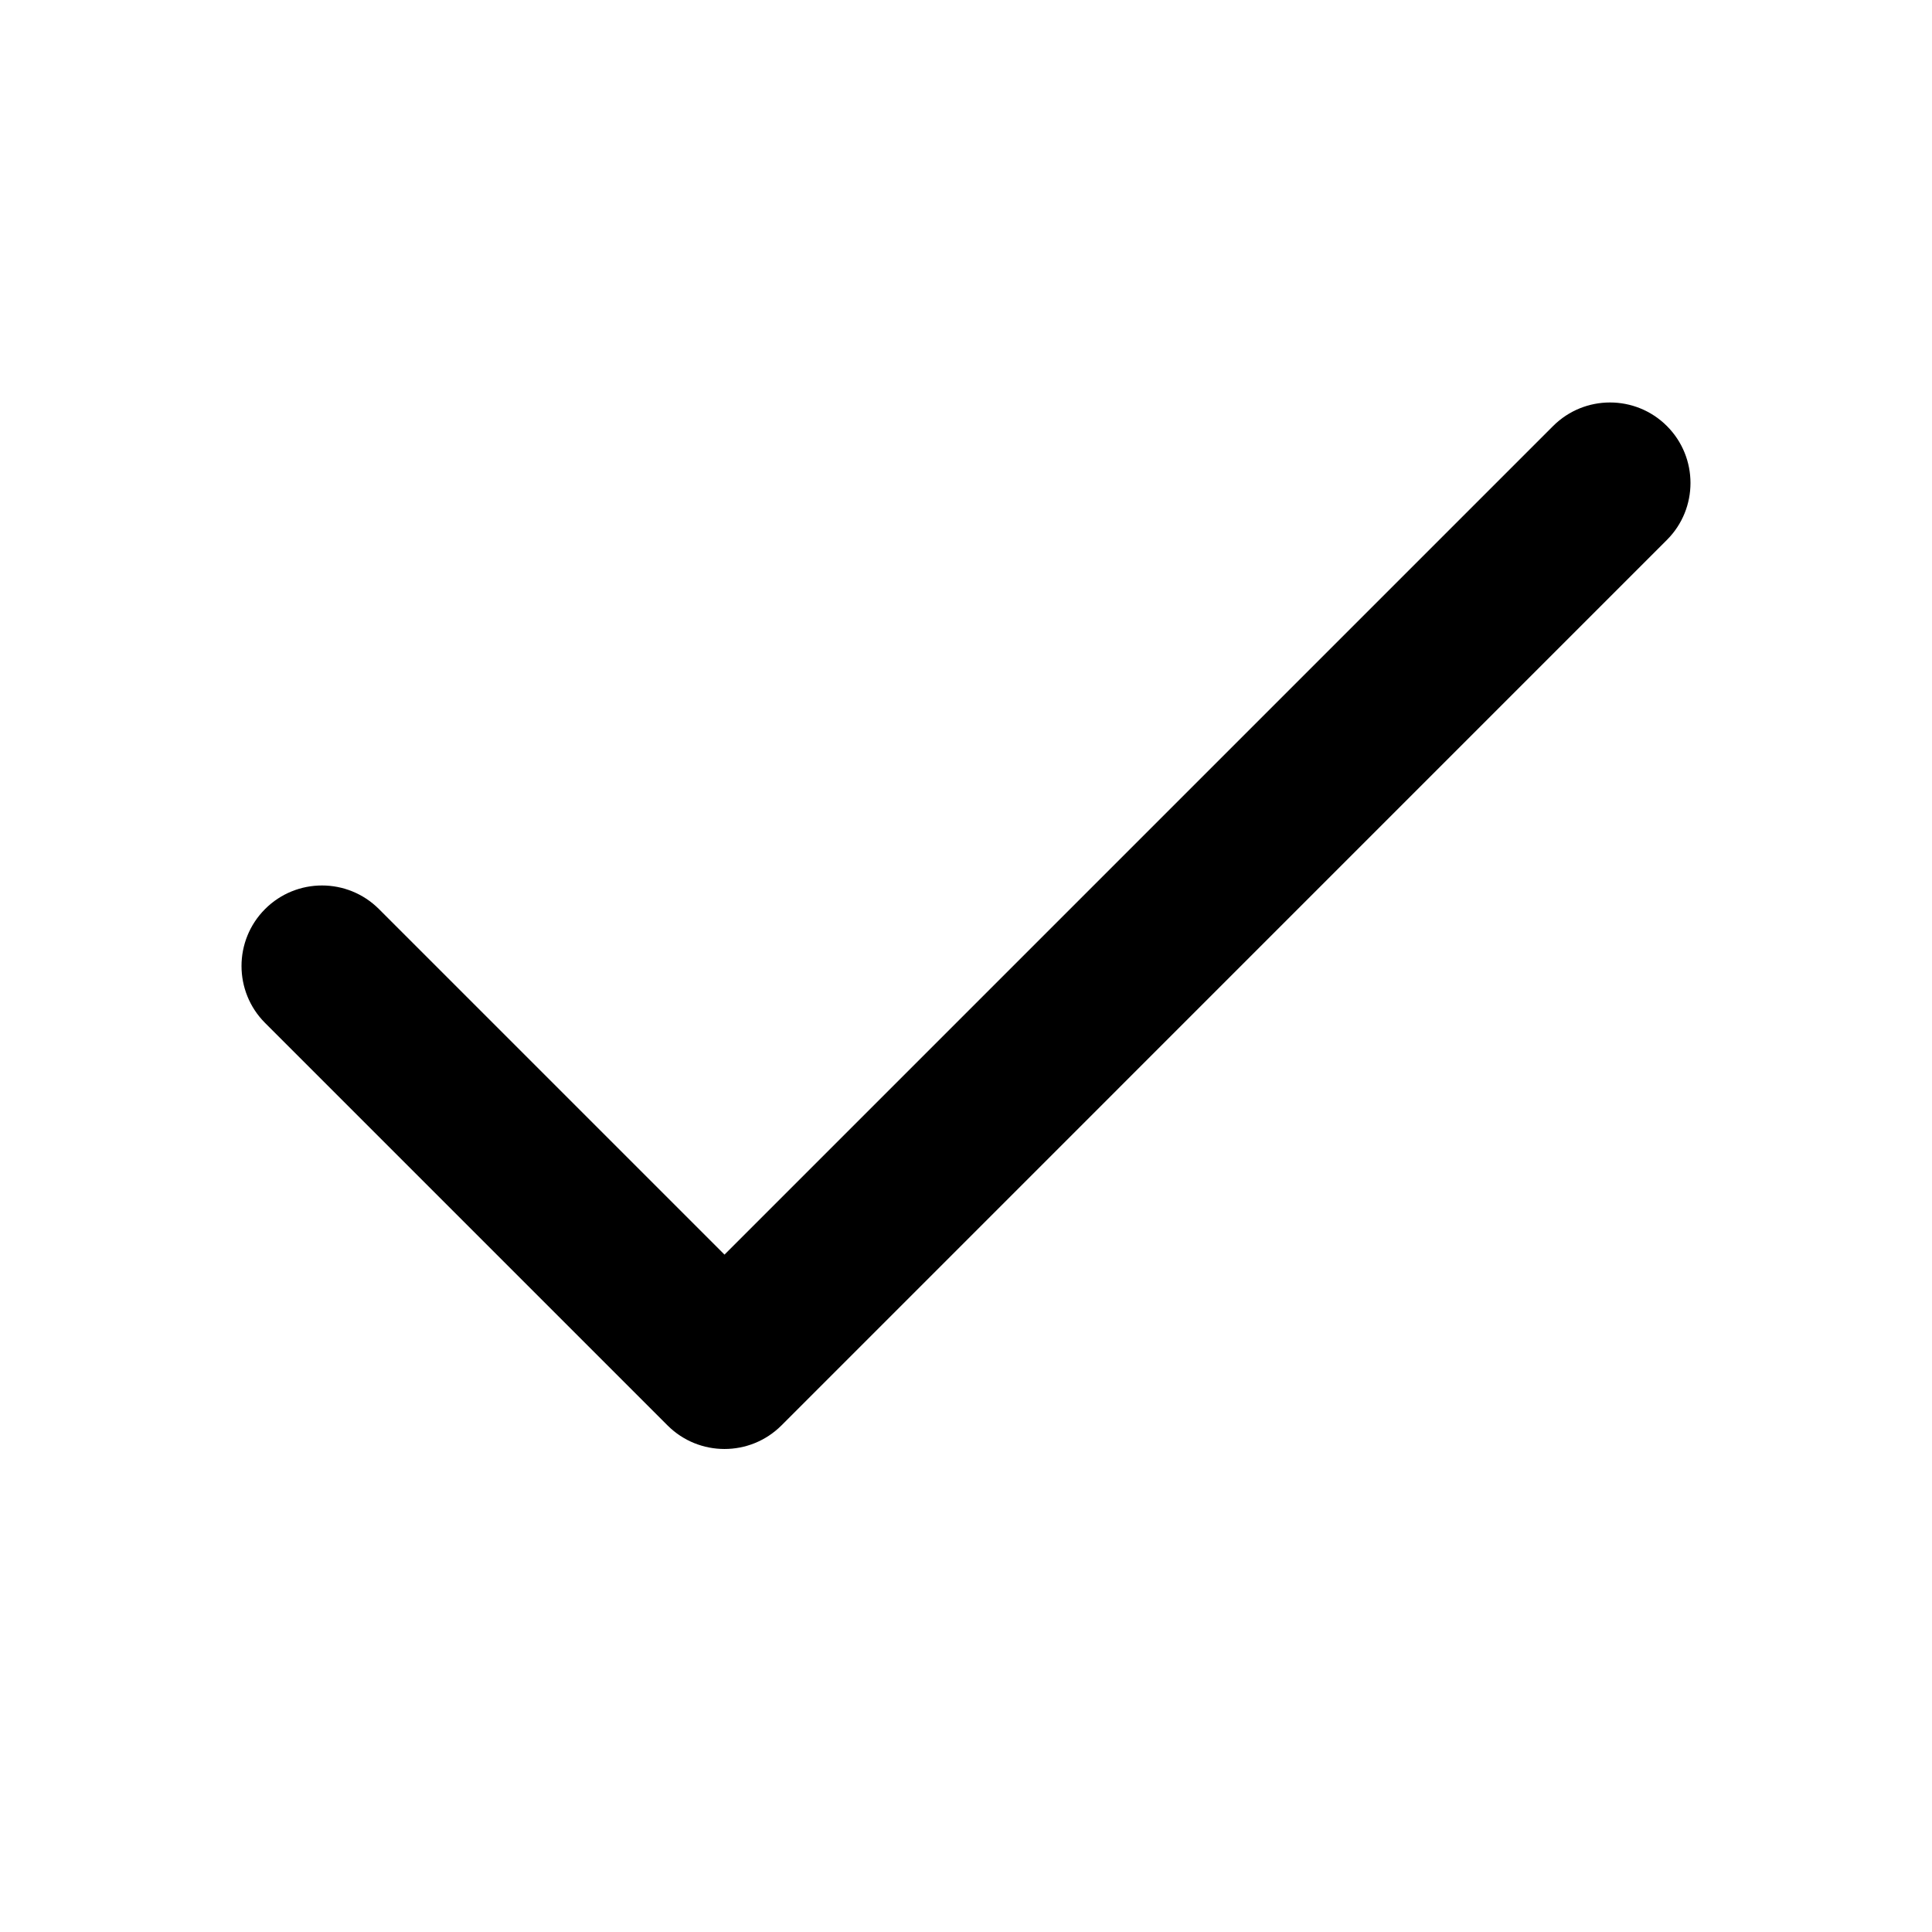
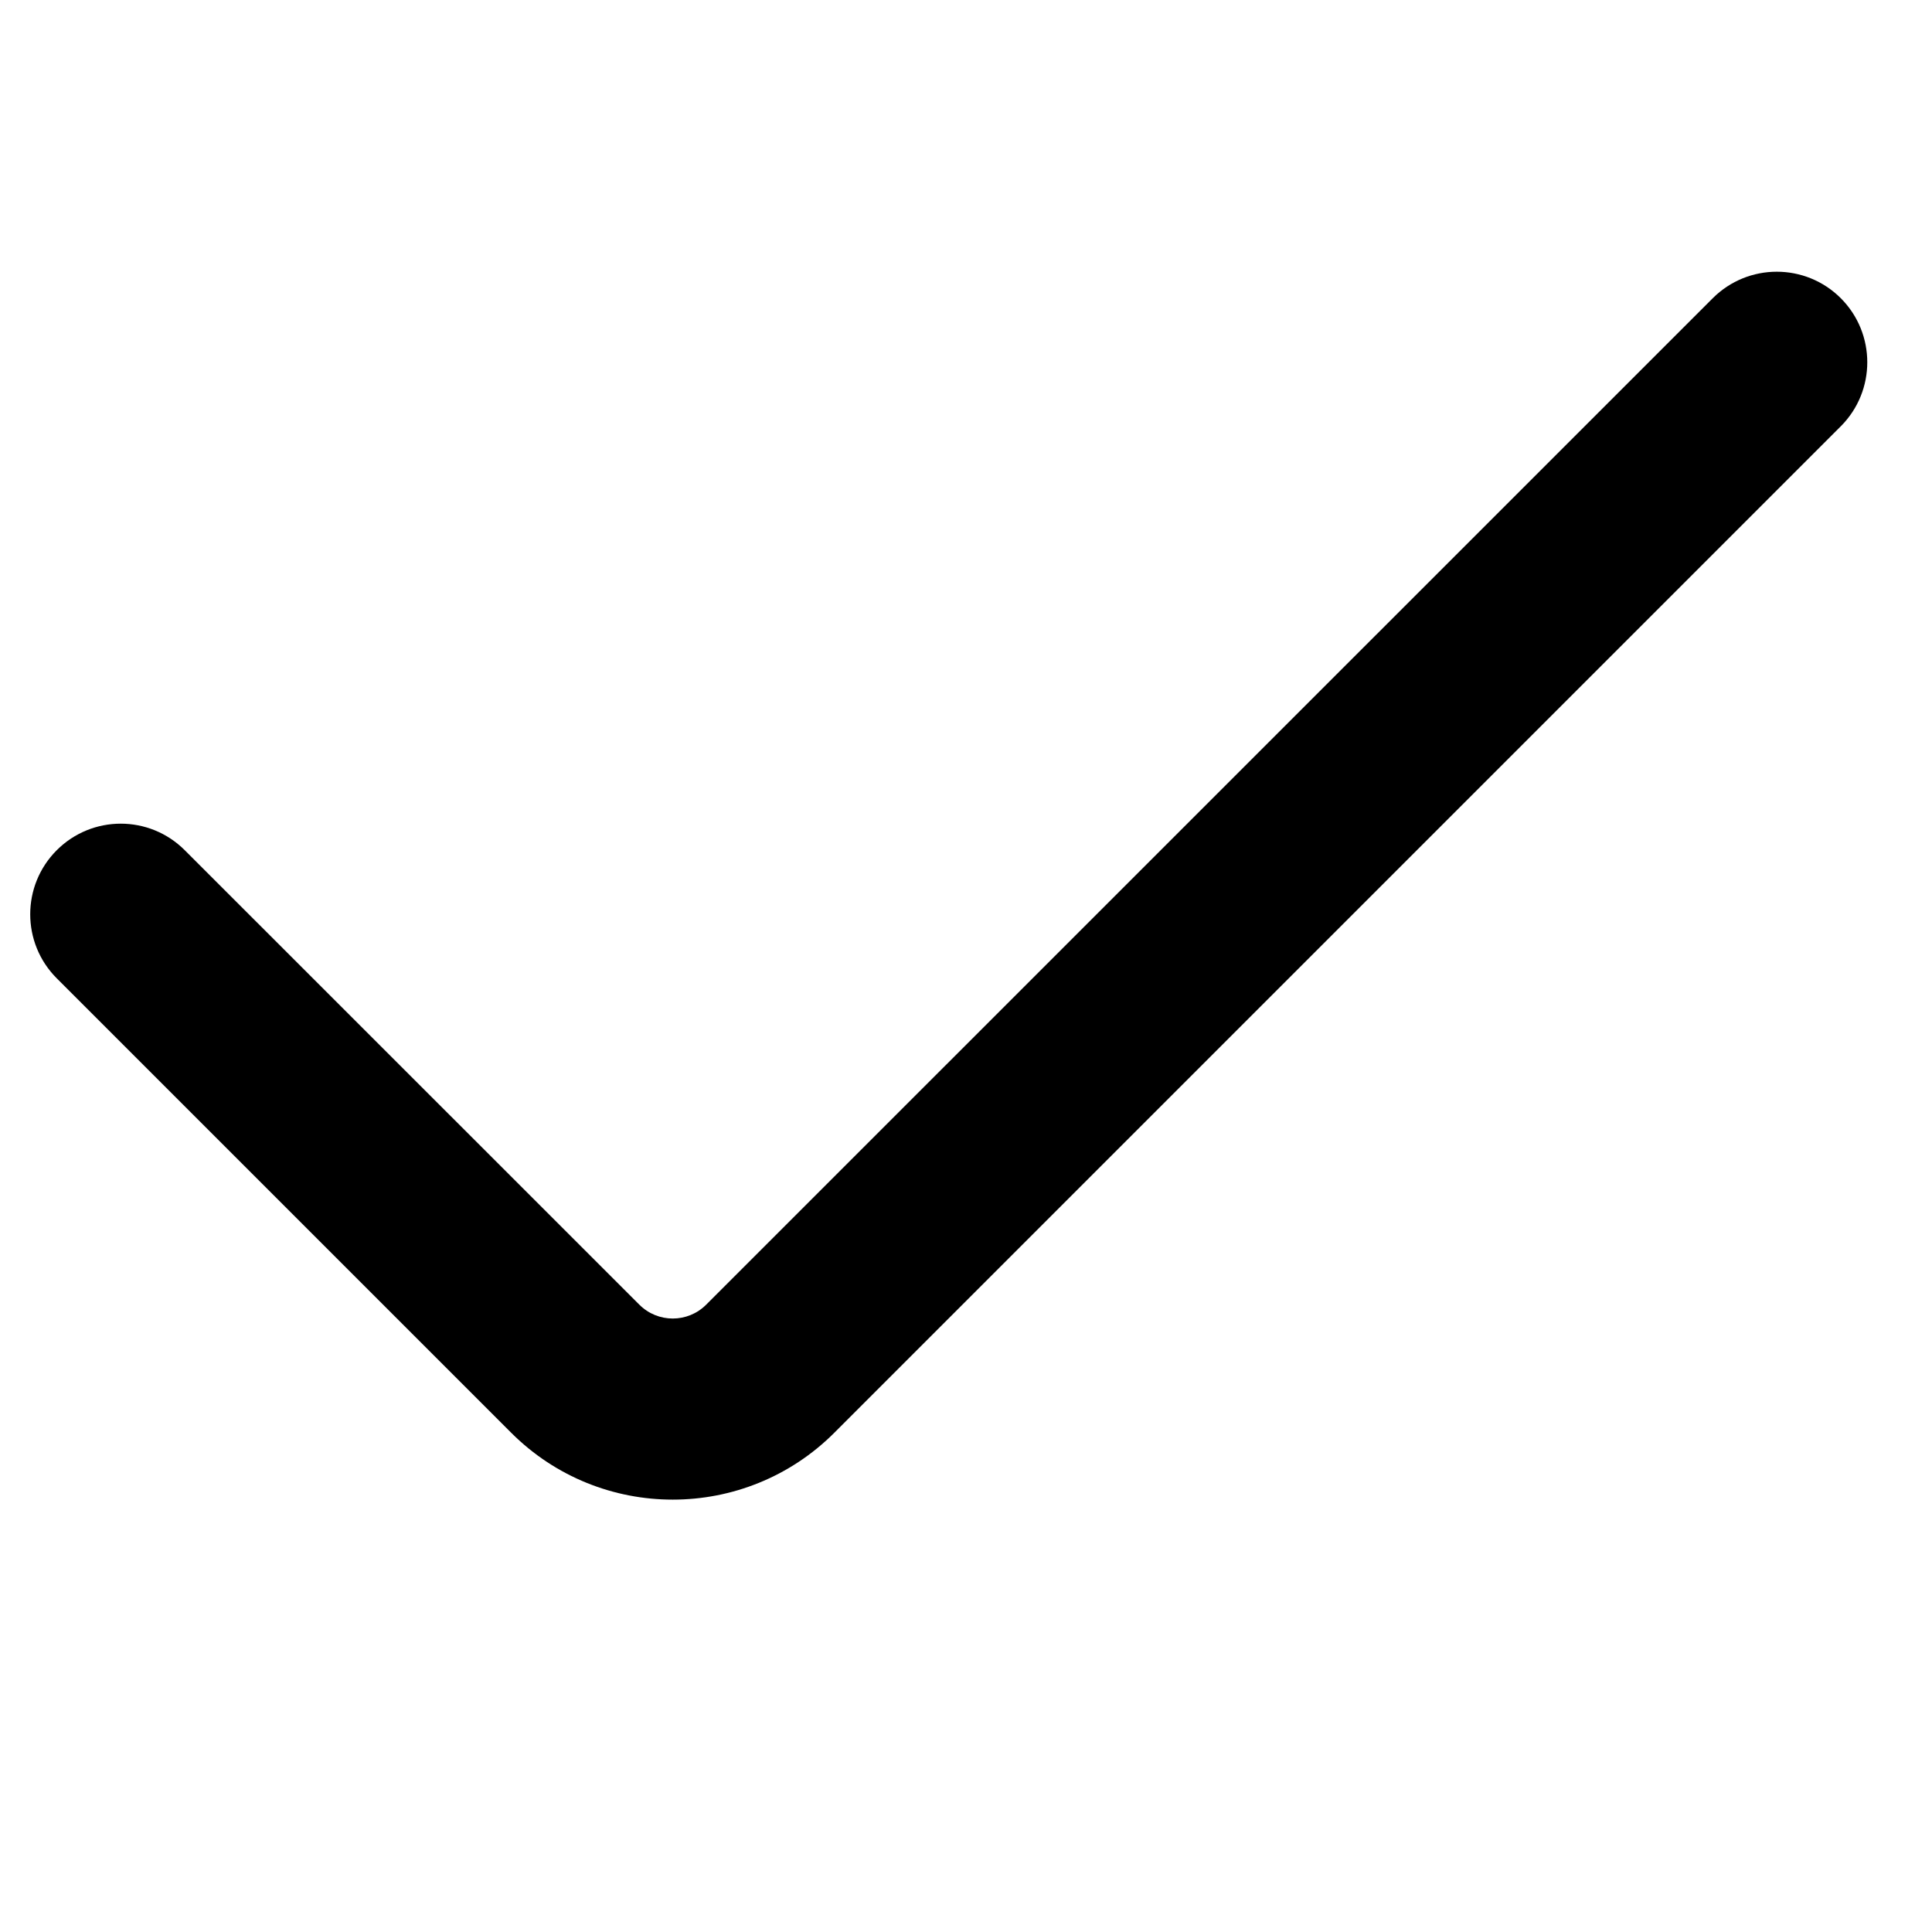
- <svg xmlns="http://www.w3.org/2000/svg" viewBox="0 0 36 36" fill="black">
-   <path fill-rule="evenodd" clip-rule="evenodd" d="M31.061 7.939C31.646 8.525 31.646 9.475 31.061 10.06L14.561 26.561C13.975 27.146 13.025 27.146 12.439 26.561L4.939 19.061C4.354 18.475 4.354 17.525 4.939 16.939C5.525 16.353 6.475 16.353 7.061 16.939L13.5 23.378L28.939 7.939C29.525 7.353 30.475 7.353 31.061 7.939Z" />
+ <svg xmlns="http://www.w3.org/2000/svg" viewBox="0 0 16 16" fill="black">
+   <path fill-rule="evenodd" clip-rule="evenodd" d="M15.245 2.47C15.537 2.763 15.537 3.237 15.245 3.53L6.91 11.865C6.171 12.604 4.972 12.604 4.233 11.865L0.47 8.102C0.177 7.809 0.177 7.334 0.47 7.041C0.763 6.748 1.237 6.748 1.53 7.041L5.294 10.804C5.447 10.958 5.696 10.958 5.849 10.804L14.184 2.47C14.477 2.177 14.952 2.177 15.245 2.47Z" />
</svg>
